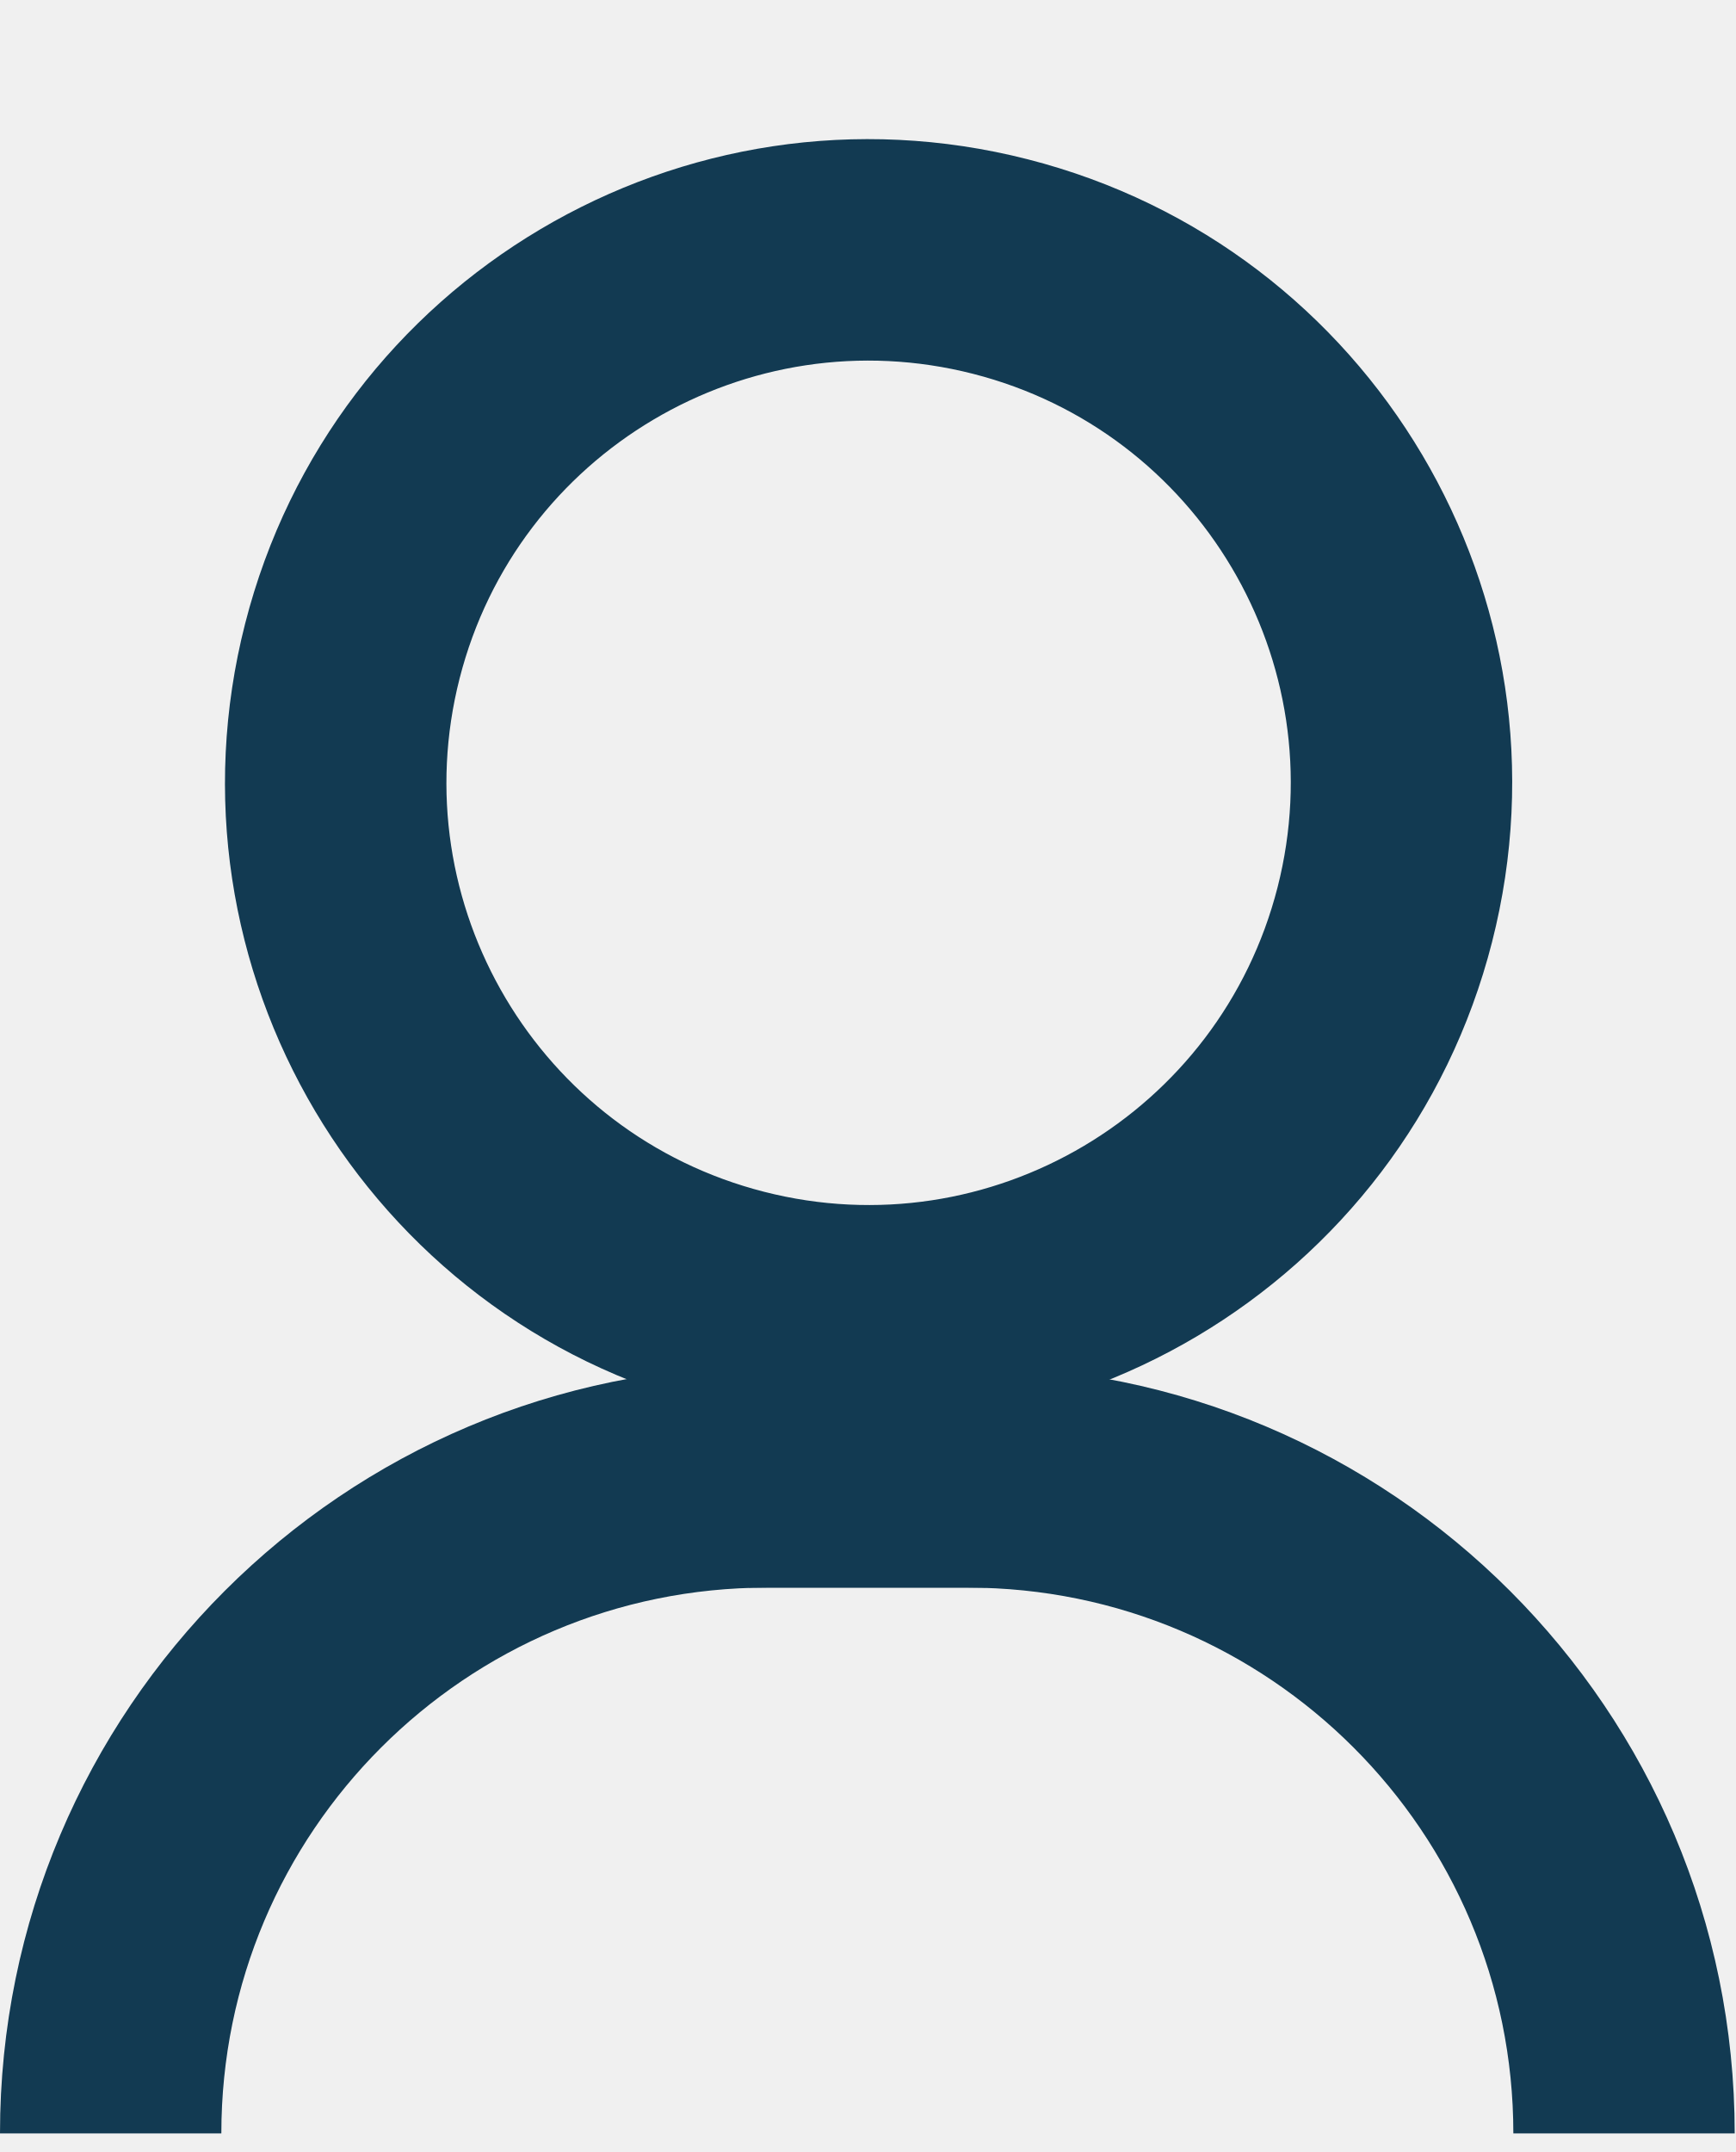
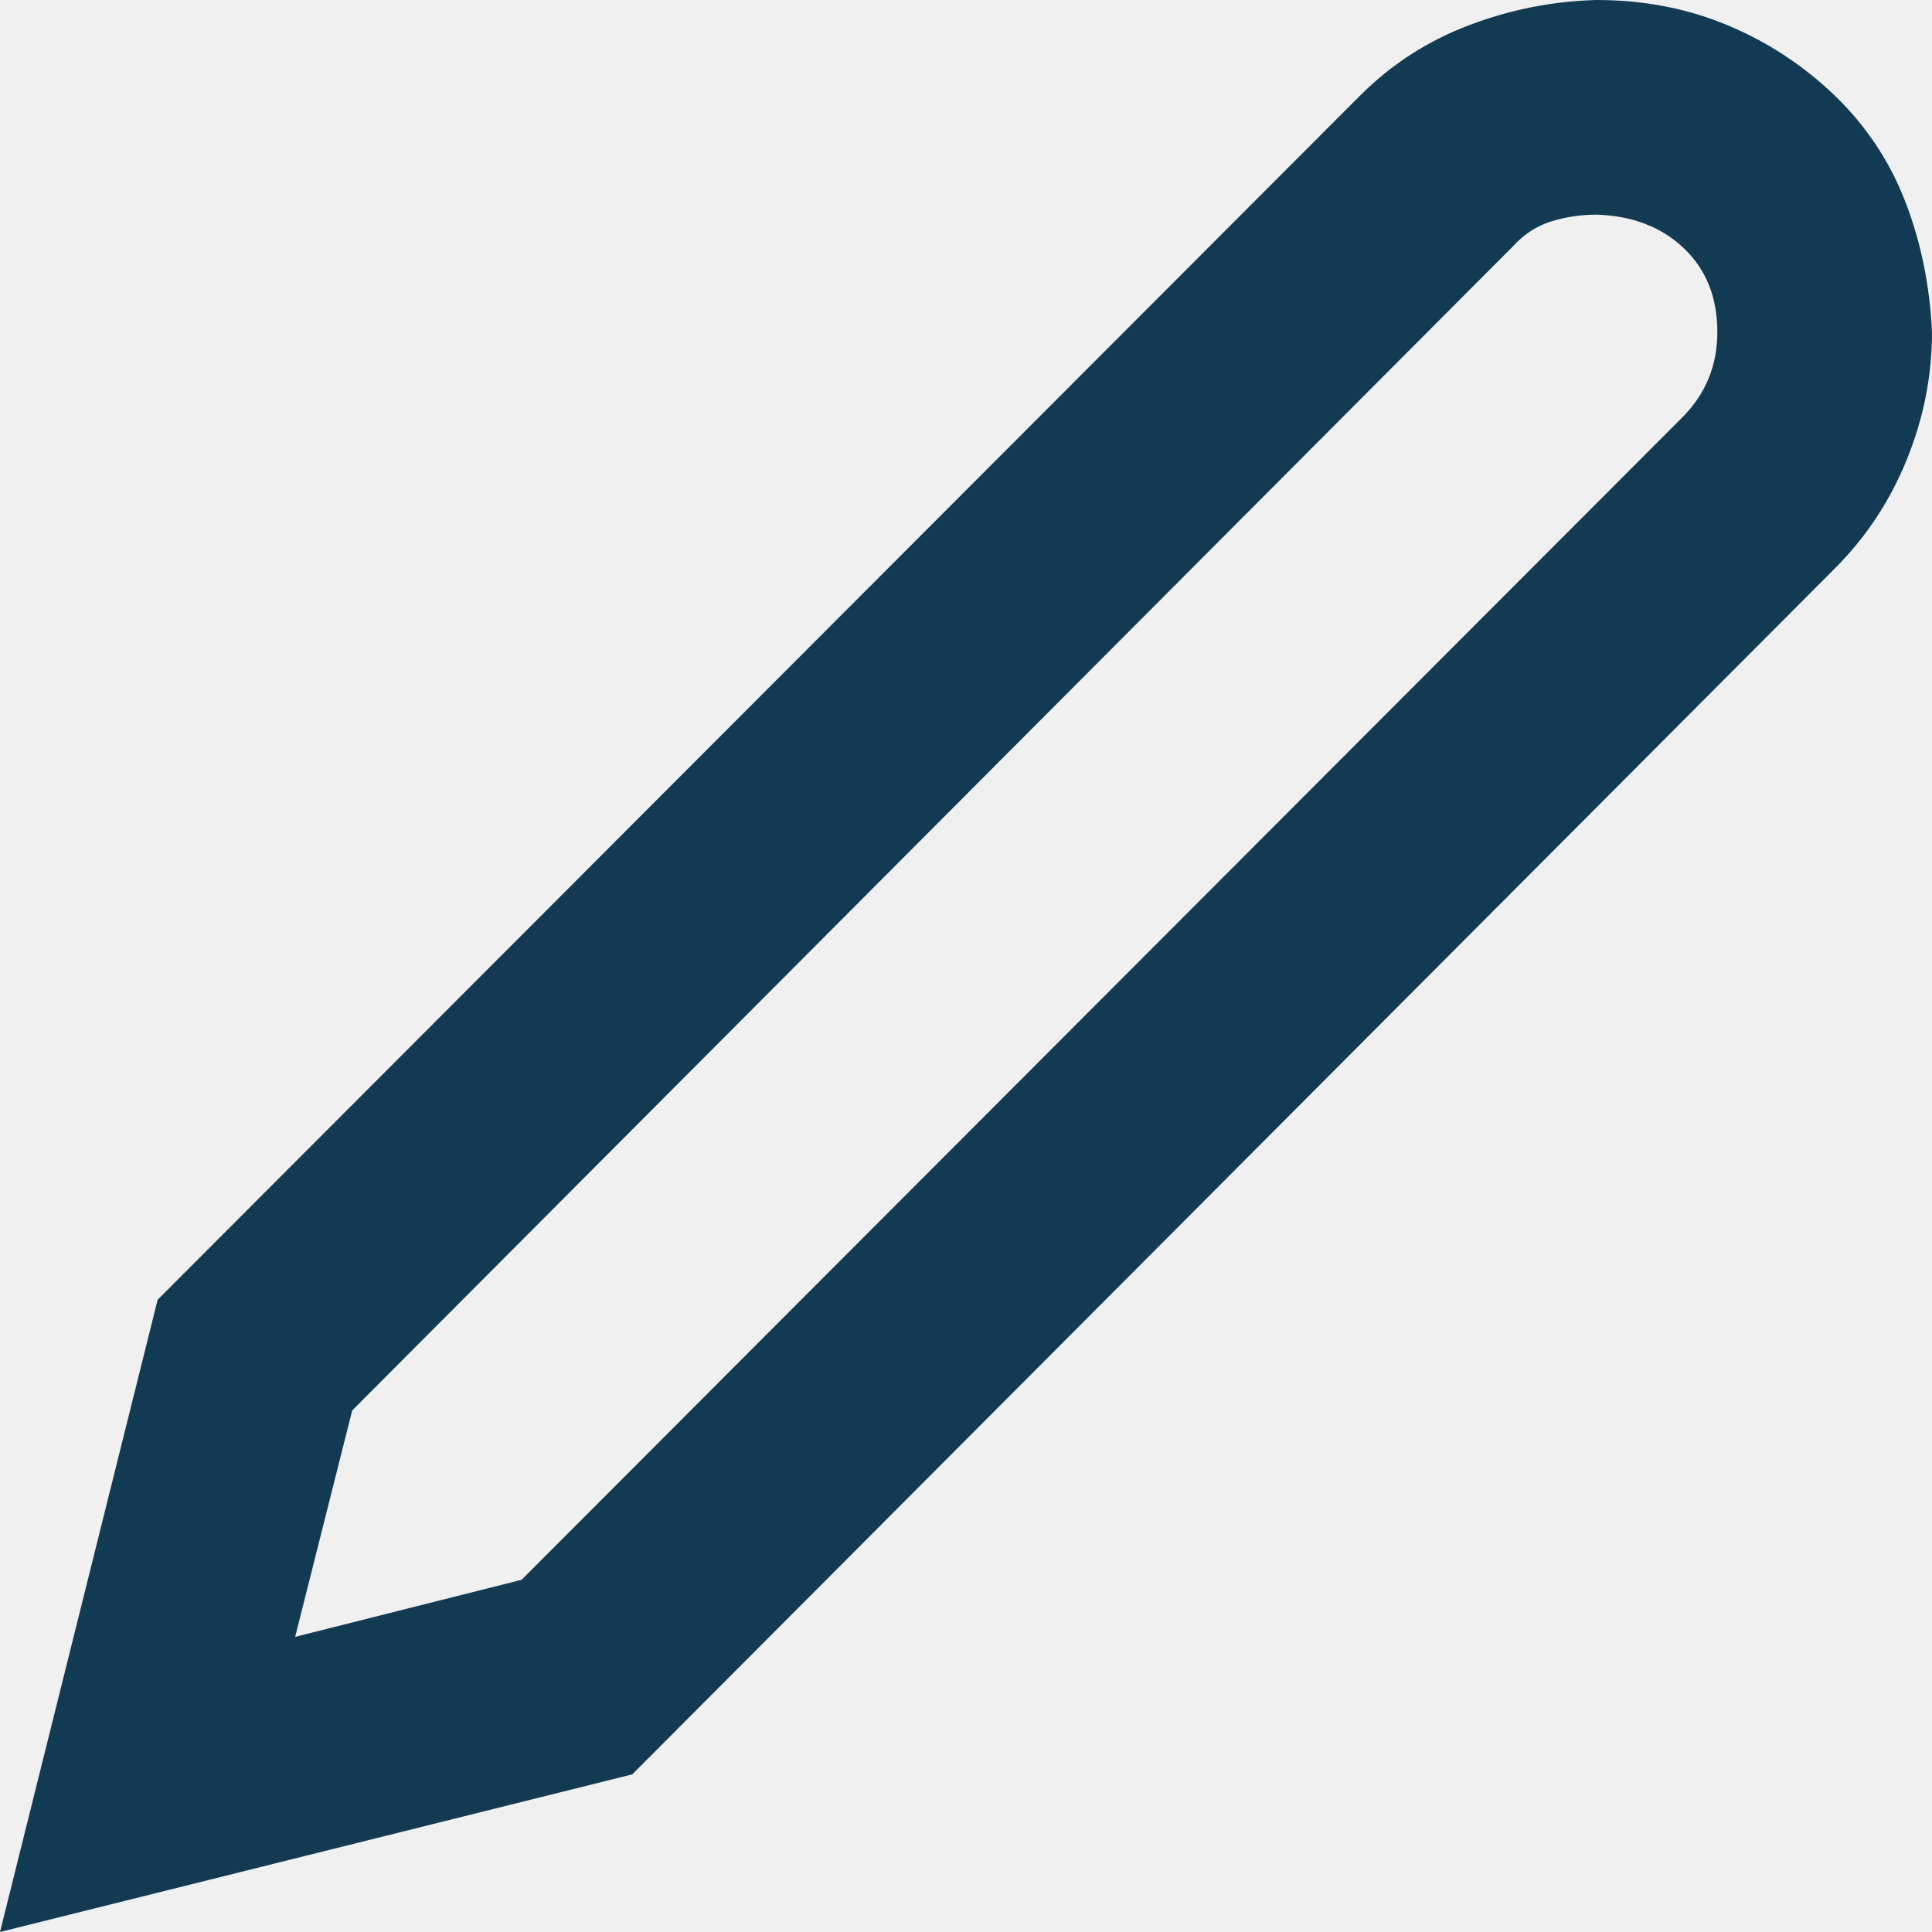
- <svg xmlns="http://www.w3.org/2000/svg" width="25" height="31" viewBox="0 0 25 31" fill="none">
-   <path d="M18.406 12.782C19.237 9.528 17.273 6.216 14.019 5.385C10.765 4.554 7.453 6.518 6.622 9.771C5.791 13.025 7.755 16.337 11.009 17.168L10.219 20.259C5.259 18.991 2.264 13.943 3.532 8.982C4.799 4.021 9.848 1.027 14.808 2.295C19.769 3.562 22.763 8.61 21.496 13.571C20.229 18.532 15.18 21.526 10.219 20.259L11.009 17.168C14.263 18 17.574 16.036 18.406 12.782Z" fill="#123A52" />
-   <path d="M14.202 19.681V22.87H11.051C6.709 22.87 3.189 26.39 3.189 30.732H0C0 24.629 4.948 19.681 11.051 19.681H14.202Z" fill="#123A52" />
-   <path d="M10.79 19.681V22.87H13.941C18.283 22.87 21.803 26.39 21.803 30.732H24.992C24.992 24.629 20.044 19.681 13.941 19.681H10.79Z" fill="#123A52" />
+ <svg xmlns="http://www.w3.org/2000/svg" width="30" height="30" viewBox="0 0 30 30" fill="none">
+   <g clip-path="url(#clip0_35_14)">
+     <path d="M24.792 0C25.521 0 26.198 0.13 26.823 0.391C27.448 0.651 28.003 1.016 28.49 1.484C28.976 1.953 29.34 2.5 29.583 3.125C29.826 3.75 29.965 4.427 30 5.156C30 5.833 29.87 6.493 29.609 7.135C29.349 7.778 28.976 8.342 28.49 8.828L9.818 27.552L0 30L2.448 20.182L21.12 1.484C21.606 0.998 22.17 0.634 22.812 0.391C23.455 0.148 24.115 0.017 24.792 0ZM26.12 6.484C26.484 6.12 26.667 5.677 26.667 5.156C26.667 4.618 26.493 4.184 26.146 3.854C25.799 3.524 25.347 3.351 24.792 3.333C24.549 3.333 24.314 3.368 24.088 3.438C23.863 3.507 23.663 3.637 23.49 3.828L5.469 21.901L4.583 25.417L8.099 24.531L26.12 6.484Z" fill="#123A52" />
+   </g>
+   <defs>
+     <clipPath id="clip0_35_14">
+       <rect width="30" height="30" fill="white" />
+     </clipPath>
+   </defs>
</svg>
